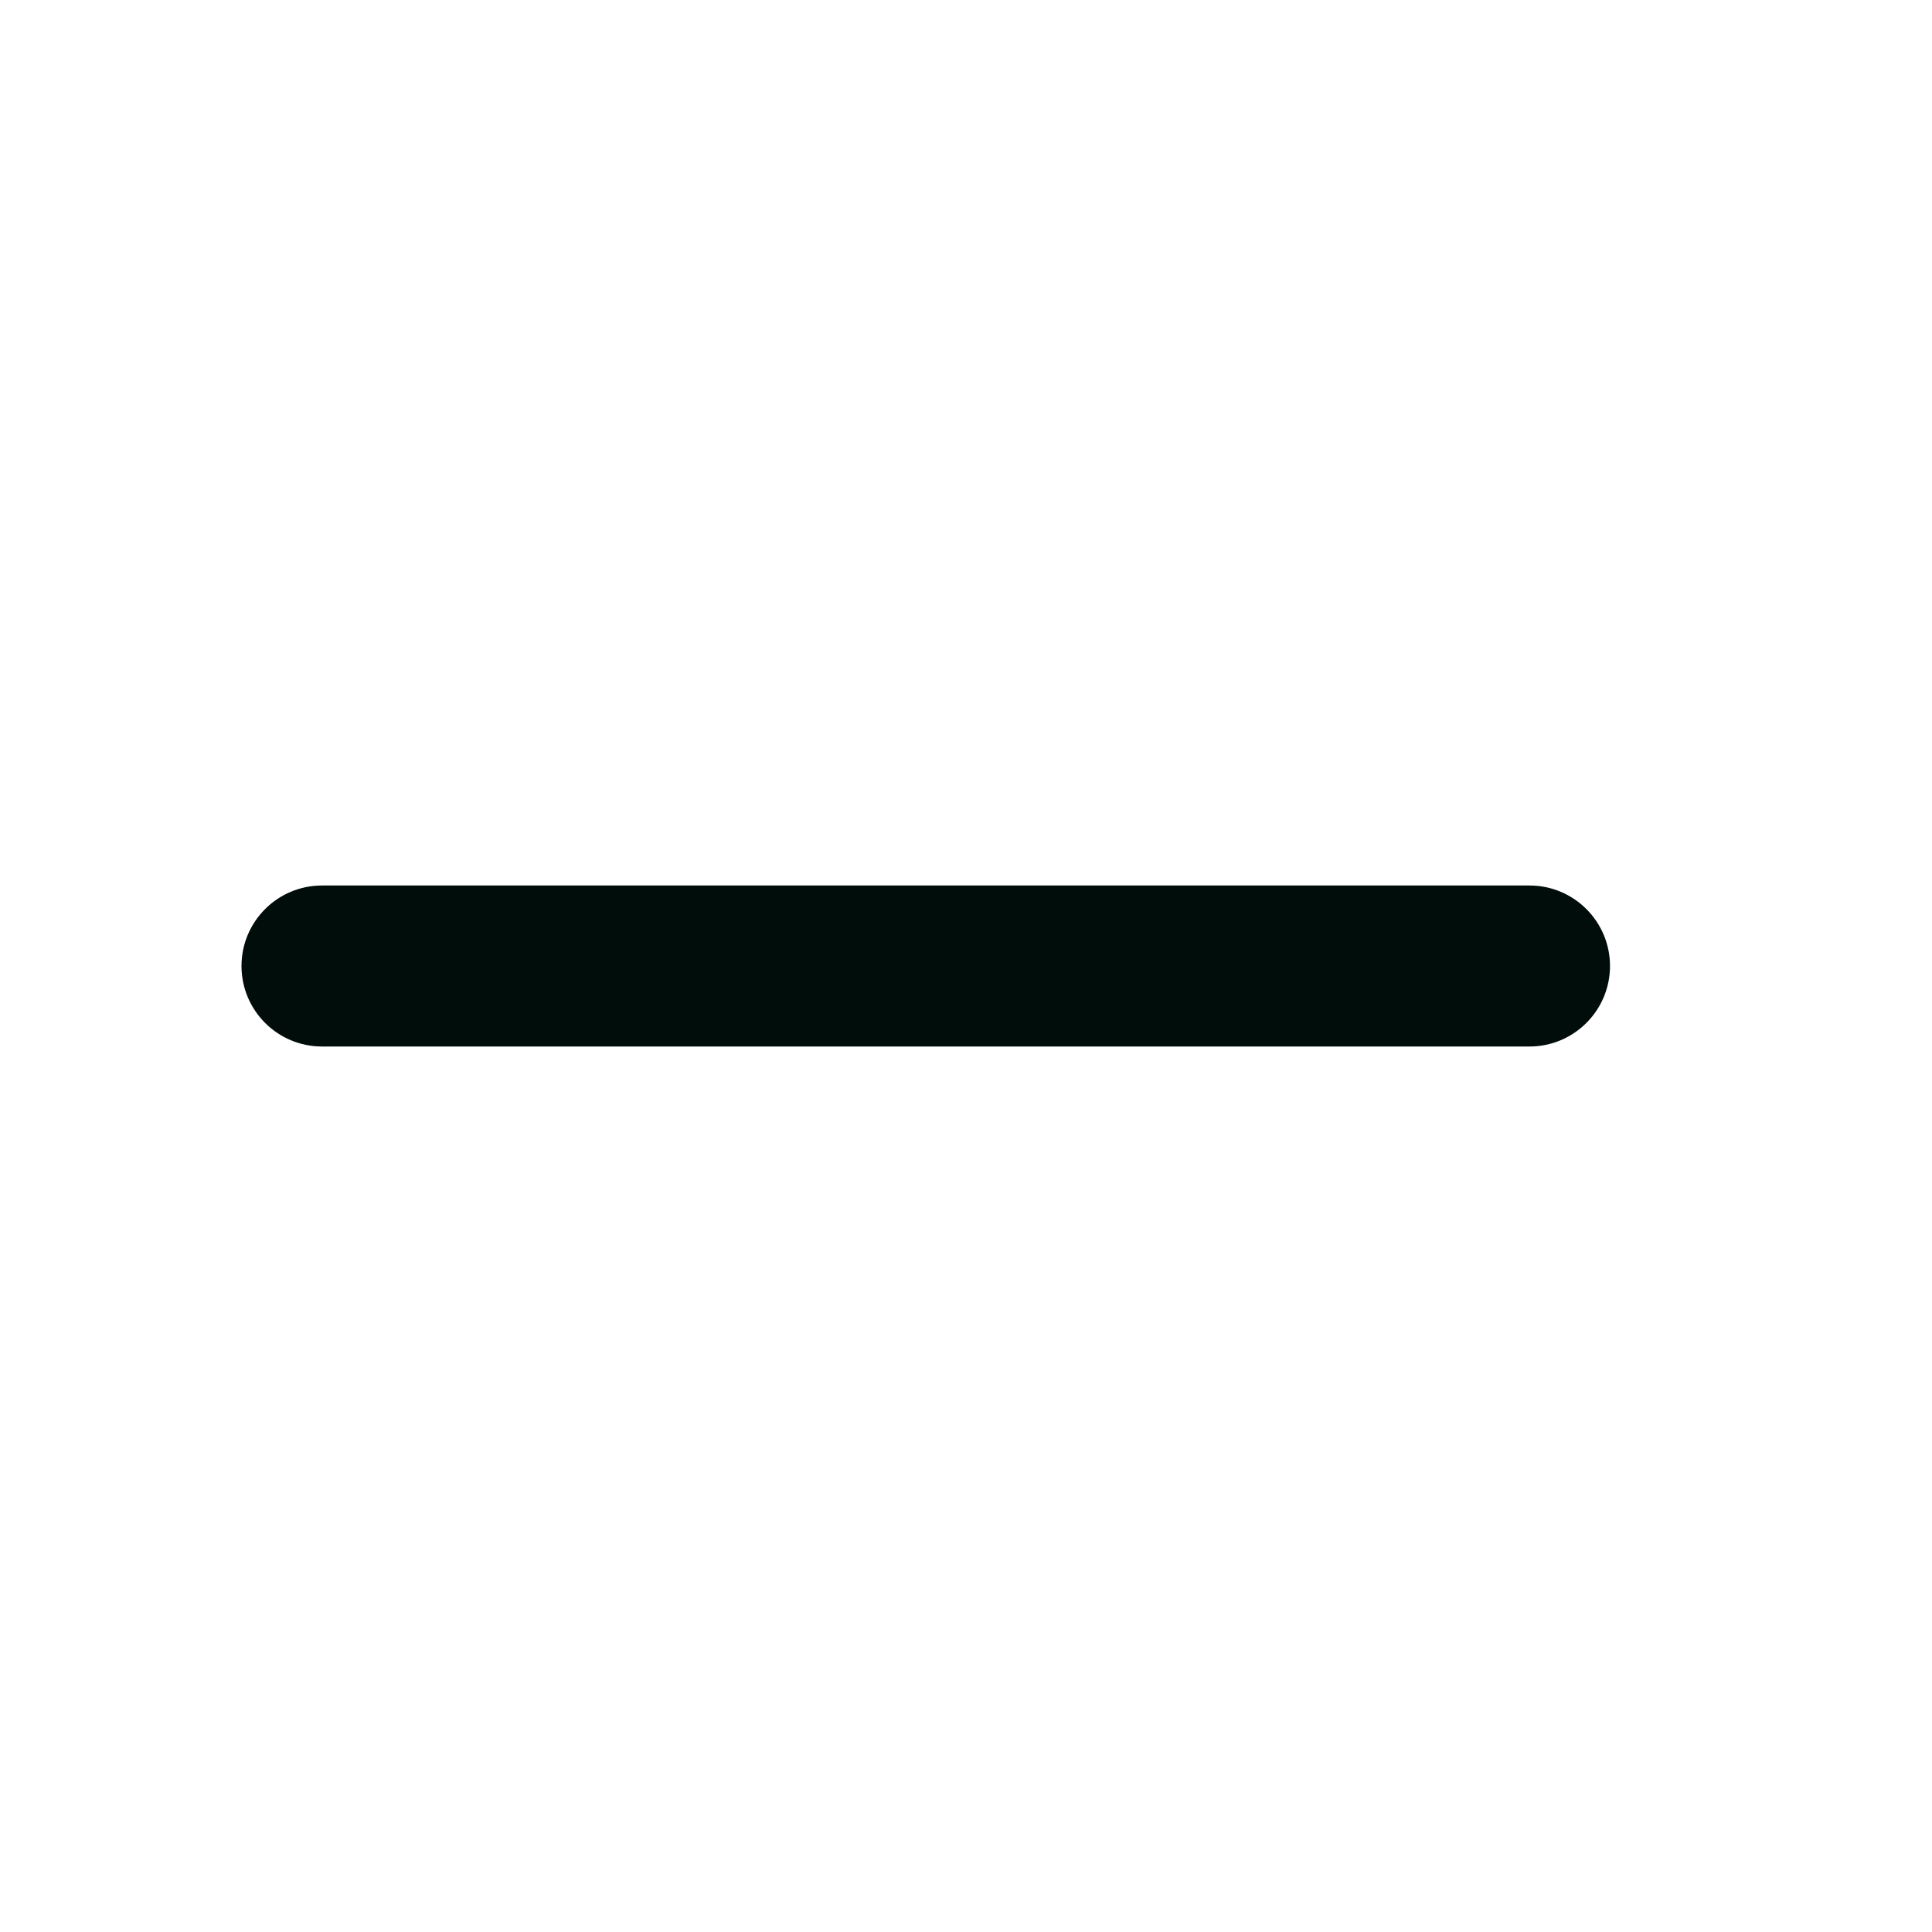
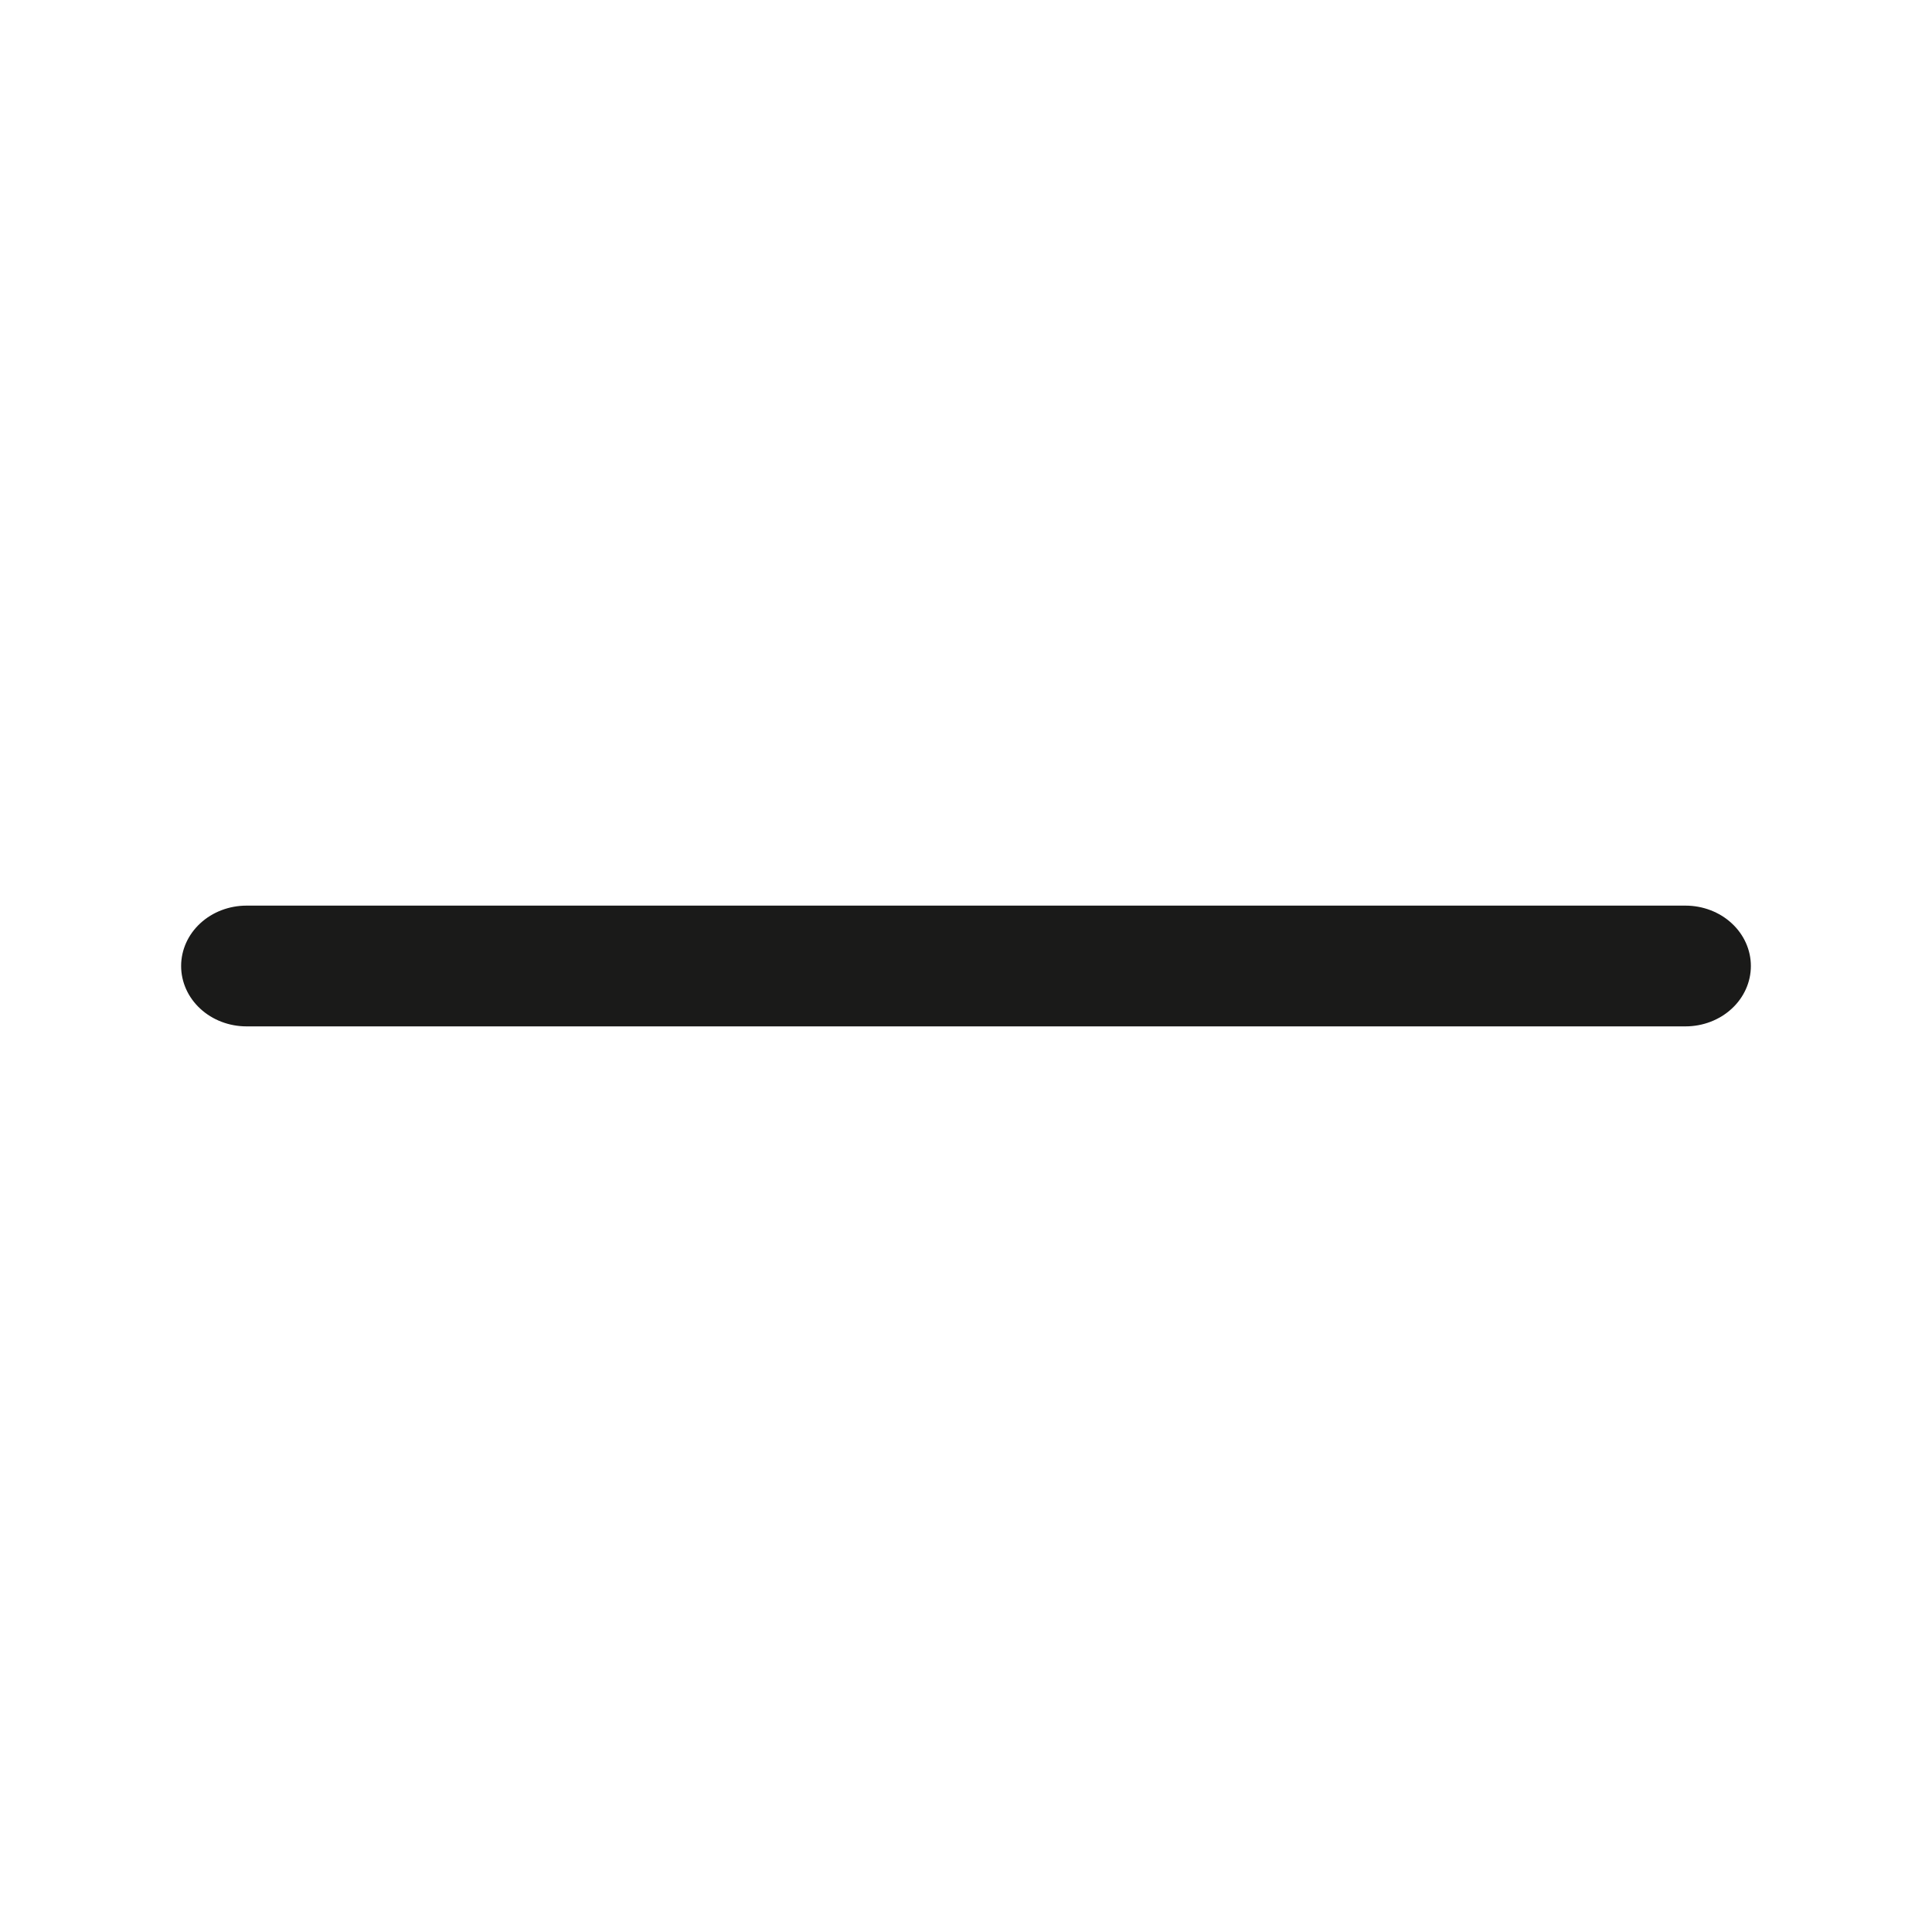
- <svg xmlns="http://www.w3.org/2000/svg" width="24" height="24" viewBox="0 0 24 24" fill="none">
-   <path fill-rule="evenodd" clip-rule="evenodd" d="M3 12C3 11.448 3.448 11 4 11L19 11C19.552 11 20 11.448 20 12C20 12.552 19.552 13 19 13L4 13C3.448 13 3 12.552 3 12Z" fill="#000D0B" />
+ <svg xmlns="http://www.w3.org/2000/svg" width="32" height="32" viewBox="0 0 32 32" fill="none">
+   <path d="M29 16C29 16.265 28.886 16.52 28.683 16.707C28.48 16.895 28.204 17 27.917 17H4.083C3.796 17 3.52 16.895 3.317 16.707C3.114 16.52 3 16.265 3 16C3 15.735 3.114 15.48 3.317 15.293C3.52 15.105 3.796 15 4.083 15H27.917C28.204 15 28.48 15.105 28.683 15.293C28.886 15.48 29 15.735 29 16Z" fill="#1A1A19" />
</svg>
